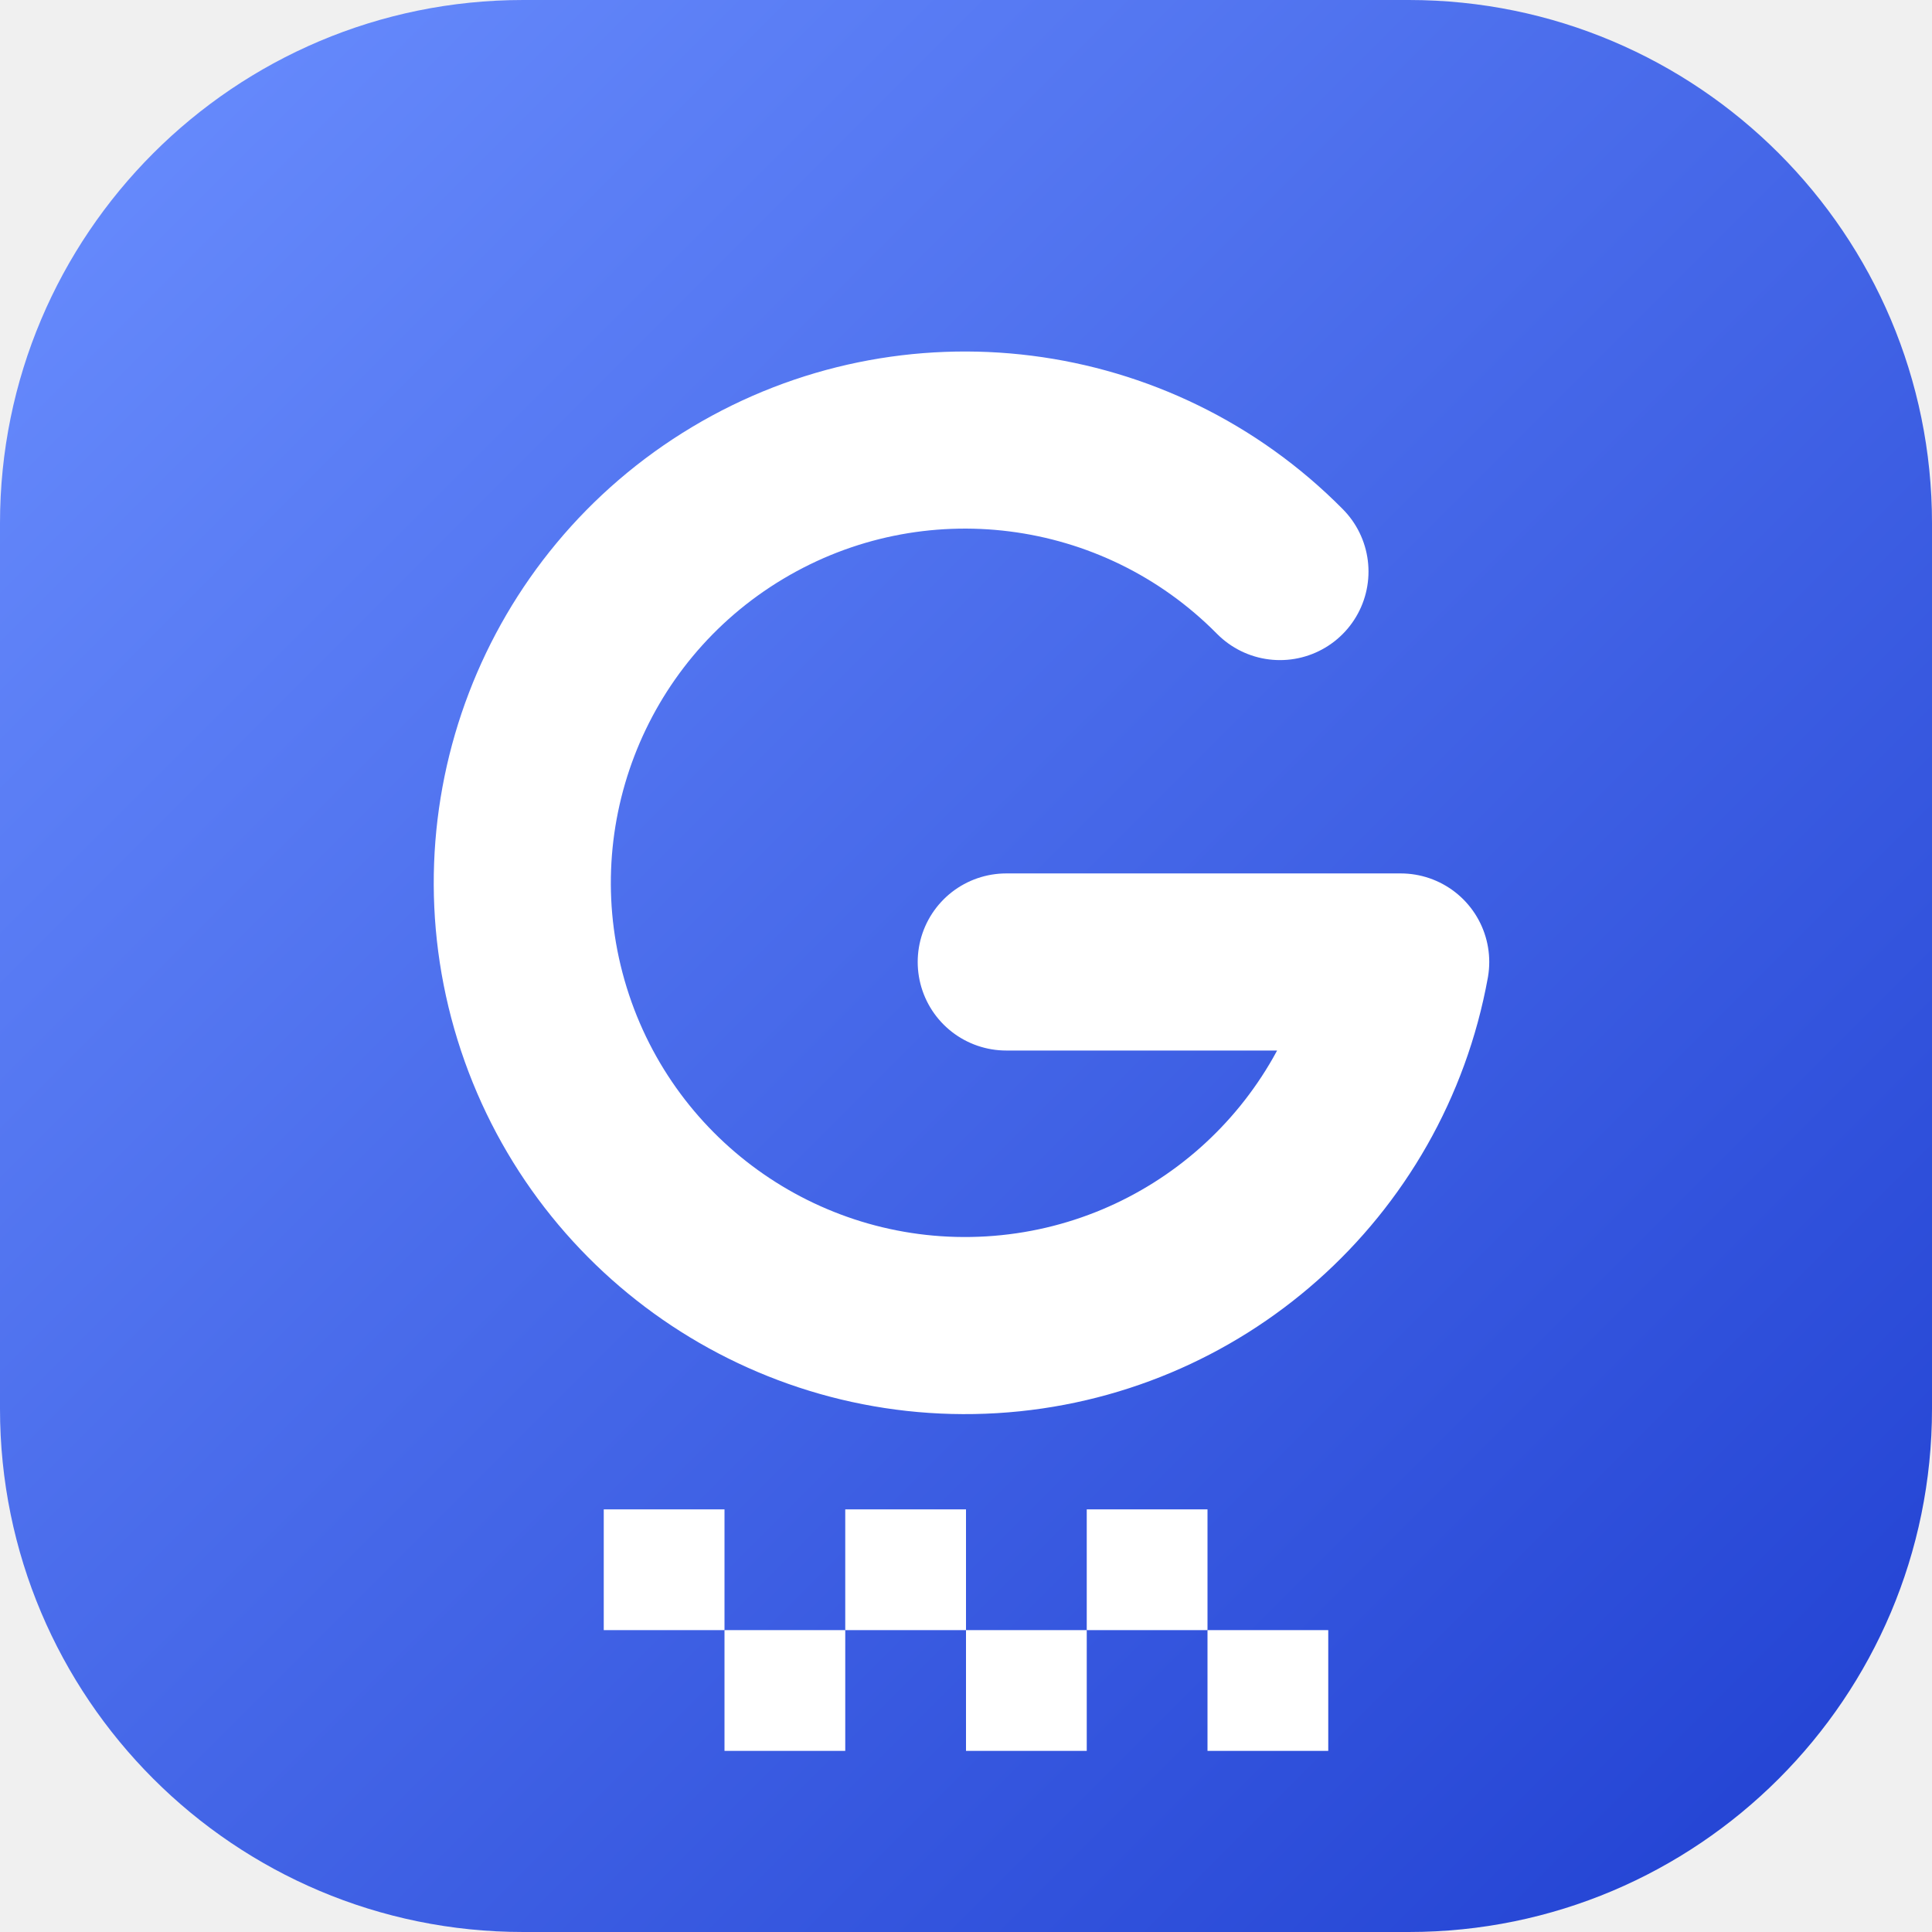
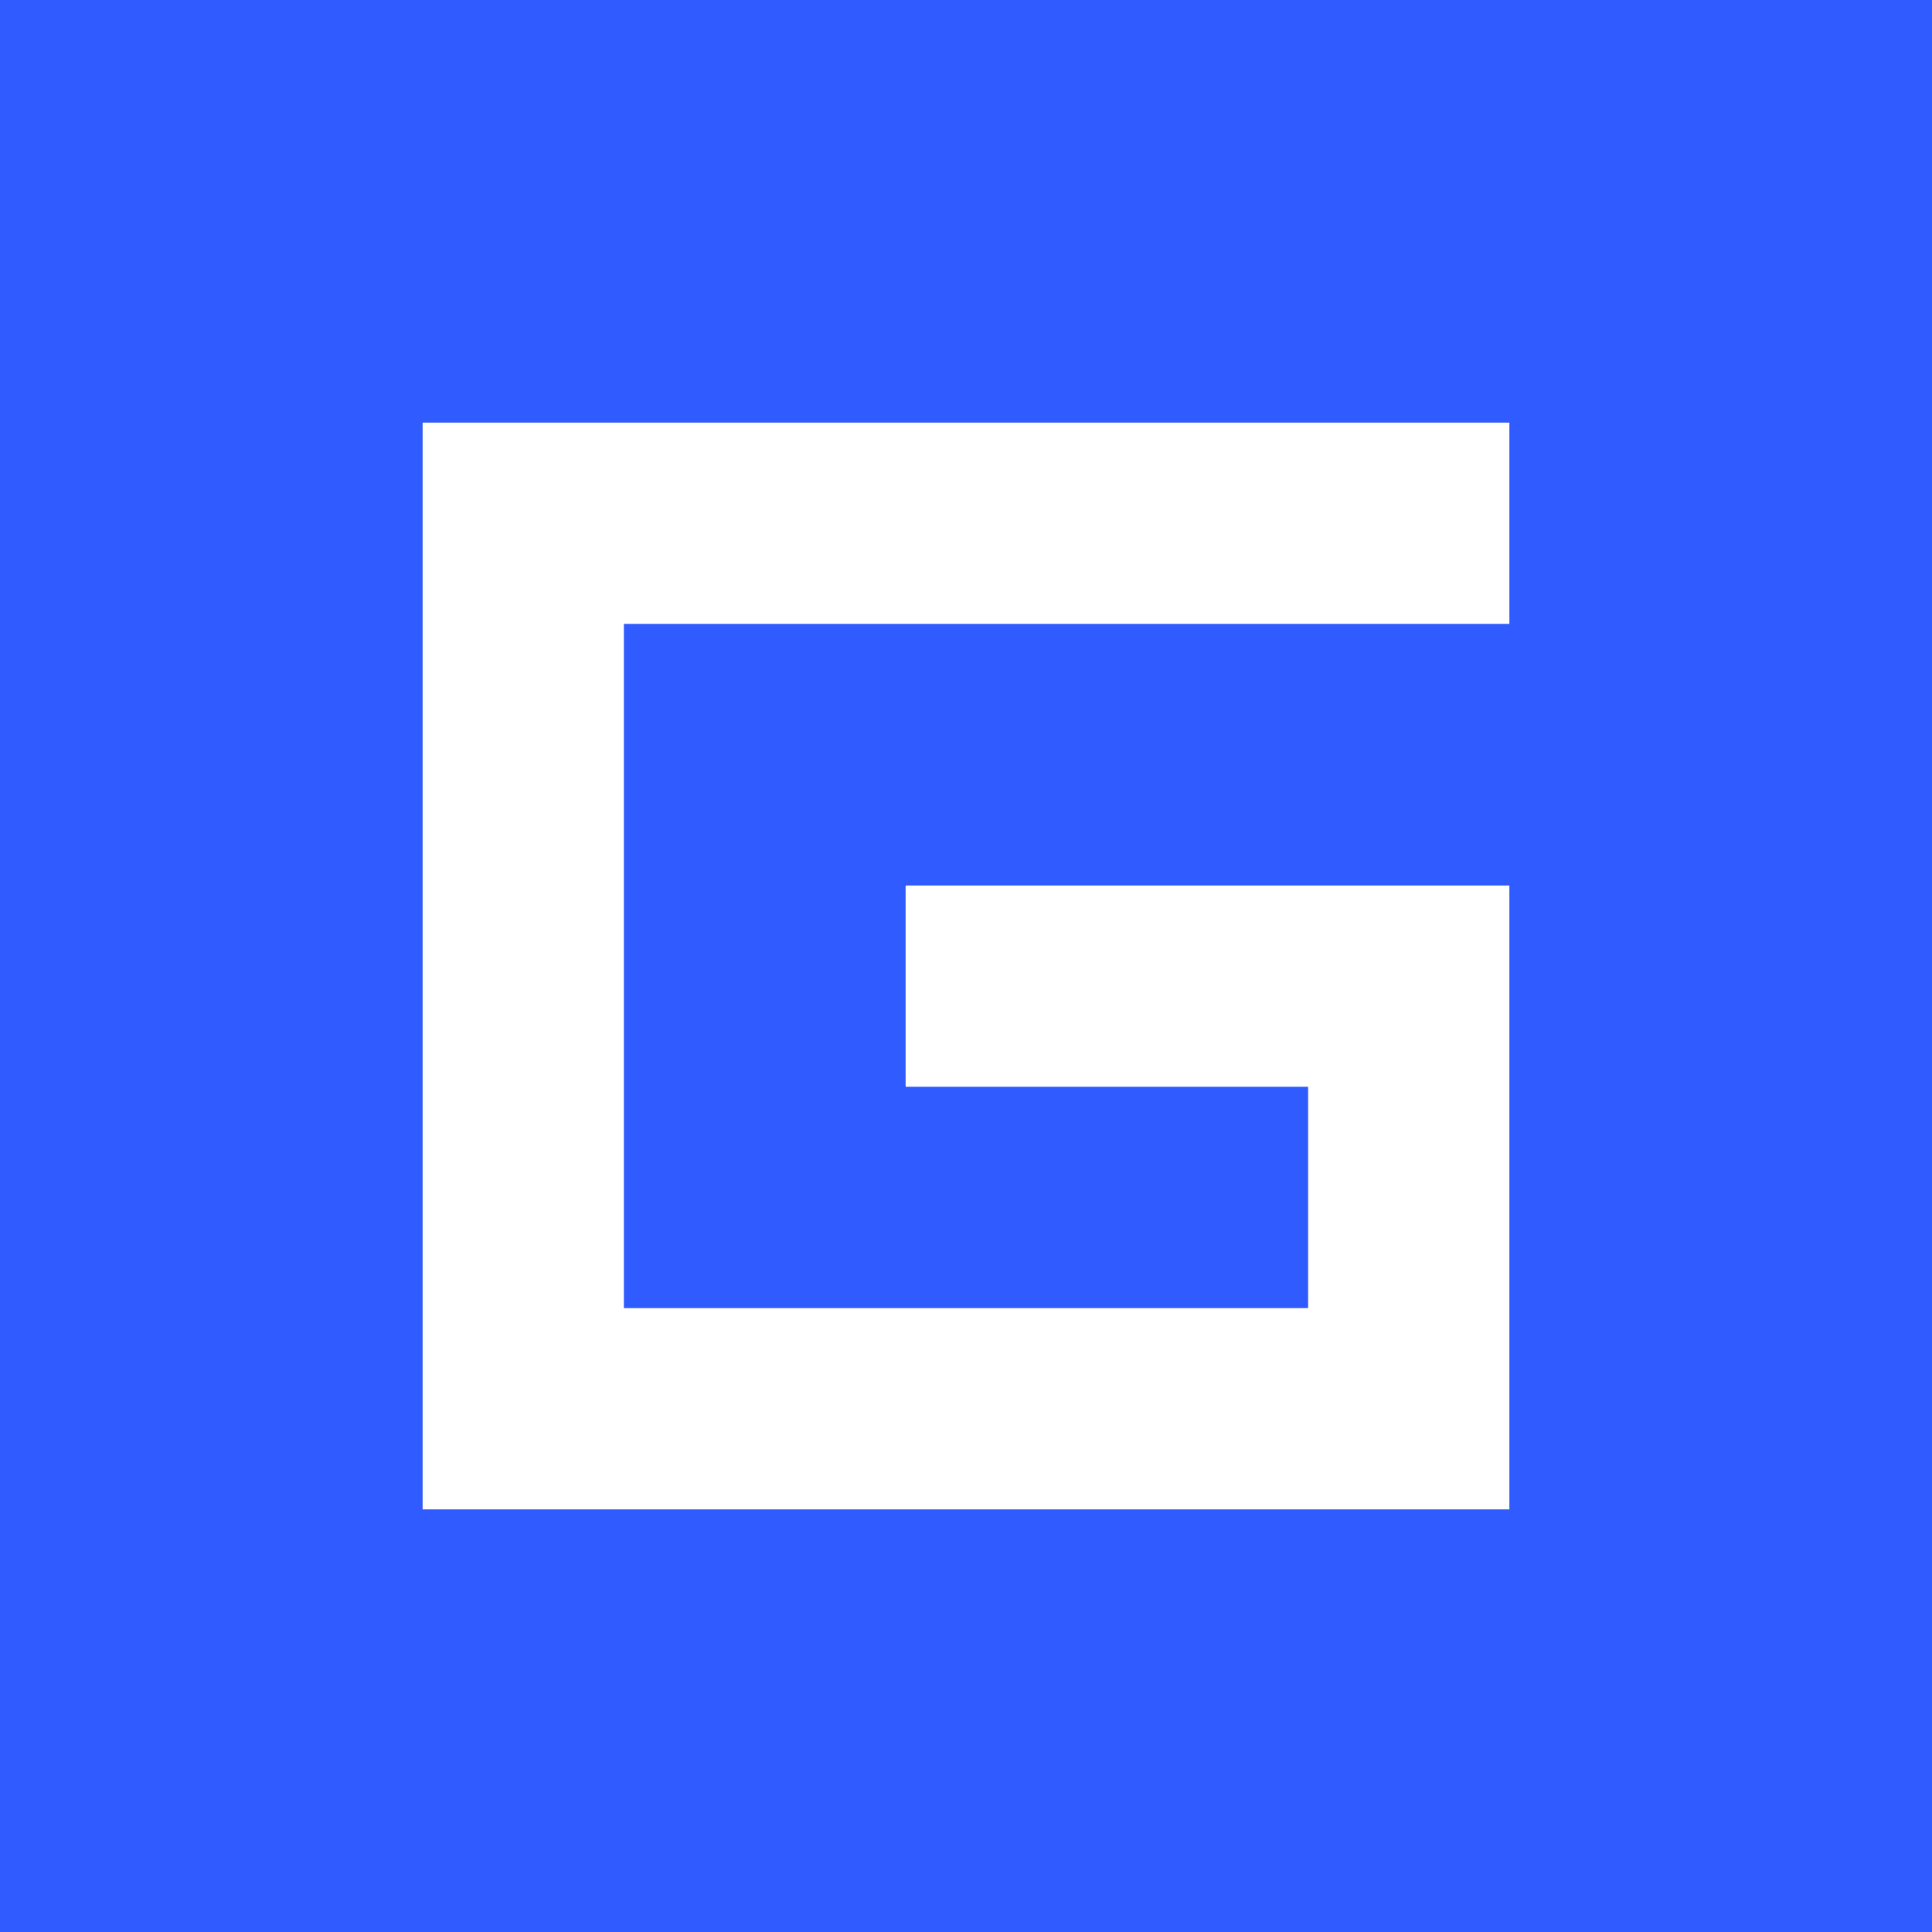
<svg xmlns="http://www.w3.org/2000/svg" viewBox="0 0 48 48" role="img" aria-label="Grove Autos">
-   <defs>
-     <linearGradient id="ga-bg" x1="0" y1="0" x2="1" y2="1">
-       <stop offset="0" stop-color="#6b8fff" />
-       <stop offset="1" stop-color="#1f3fd1" />
-     </linearGradient>
-   </defs>
-   <rect width="48" height="48" rx="13" fill="url(#ga-bg)" />
-   <path d="M31.8 14.2A11 11 0 1 0 34.8 23.9H25" fill="none" stroke="#fff" stroke-width="4.4" stroke-linecap="round" stroke-linejoin="round" />
-   <g fill="#fff">
-     <rect x="15" y="37.5" width="3" height="3" />
-     <rect x="21" y="37.5" width="3" height="3" />
-     <rect x="27" y="37.5" width="3" height="3" />
-     <rect x="18" y="40.5" width="3" height="3" />
-     <rect x="24" y="40.5" width="3" height="3" />
-     <rect x="30" y="40.5" width="3" height="3" />
-   </g>
+   <rect width="48" height="48" fill="#2f5bff" />
+   <path d="M35 13H13v22h22V24.5H25" fill="none" stroke="#fff" stroke-width="5" stroke-linecap="square" stroke-linejoin="miter" />
</svg>
